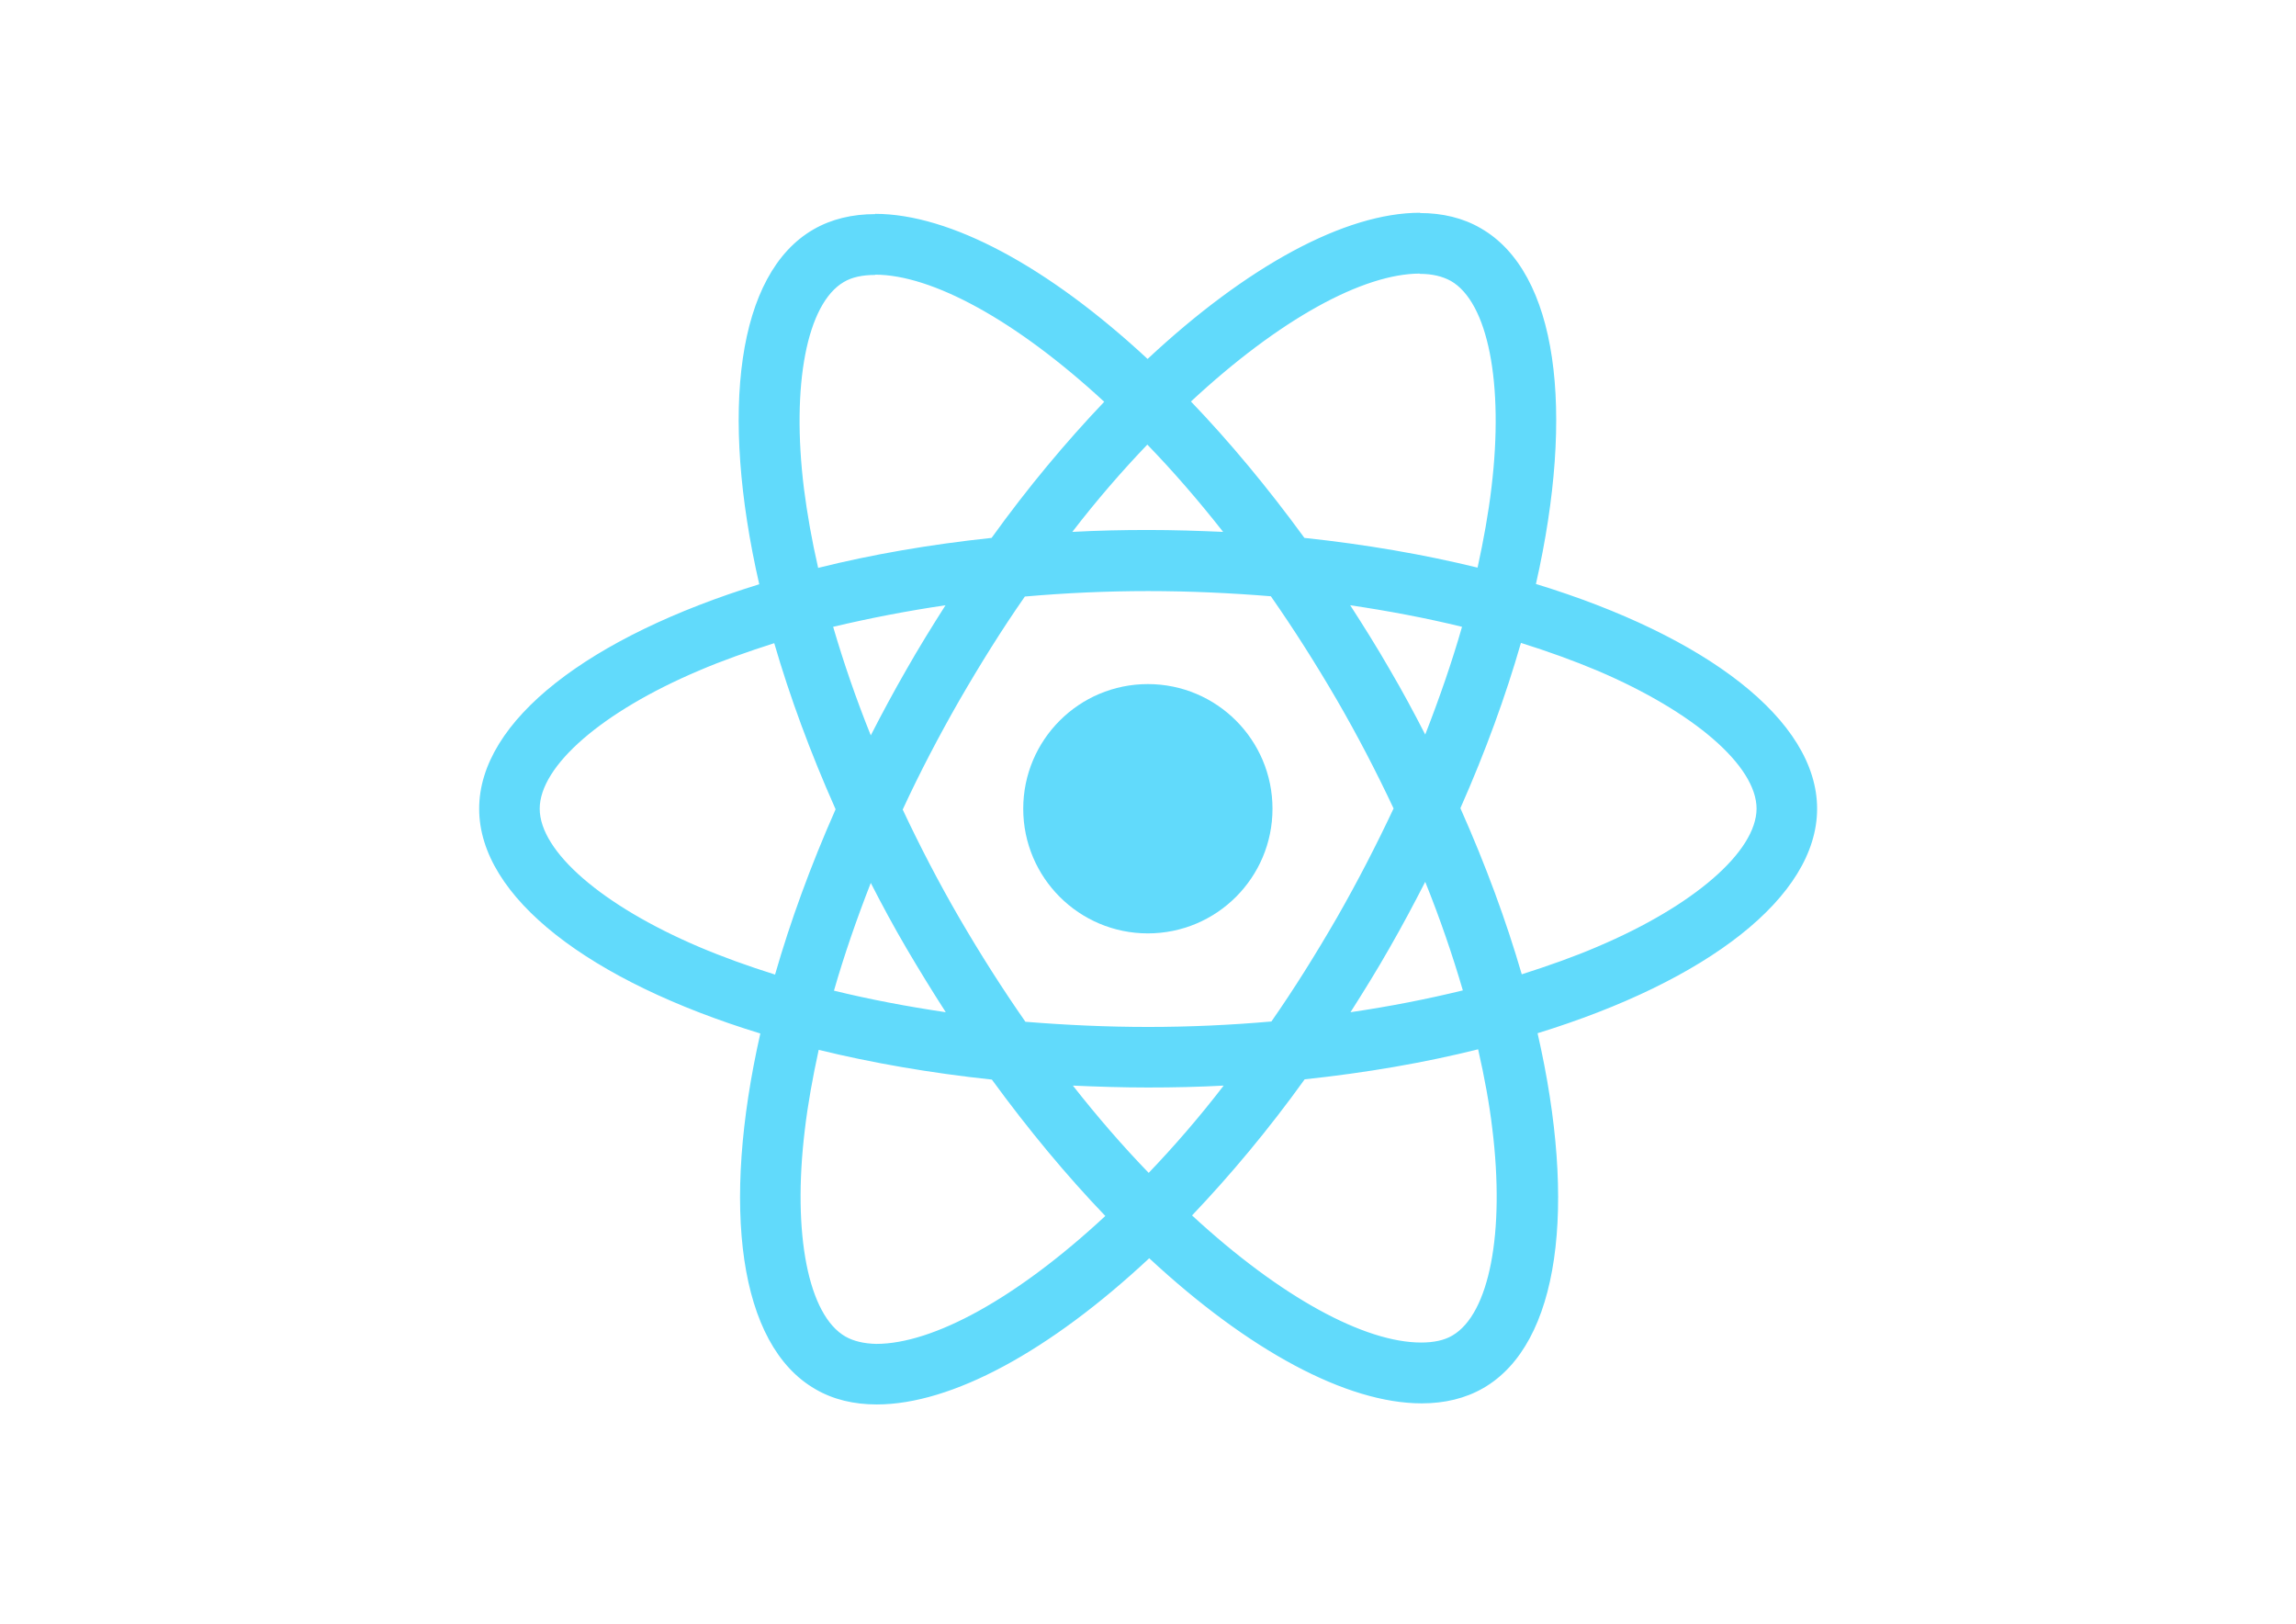
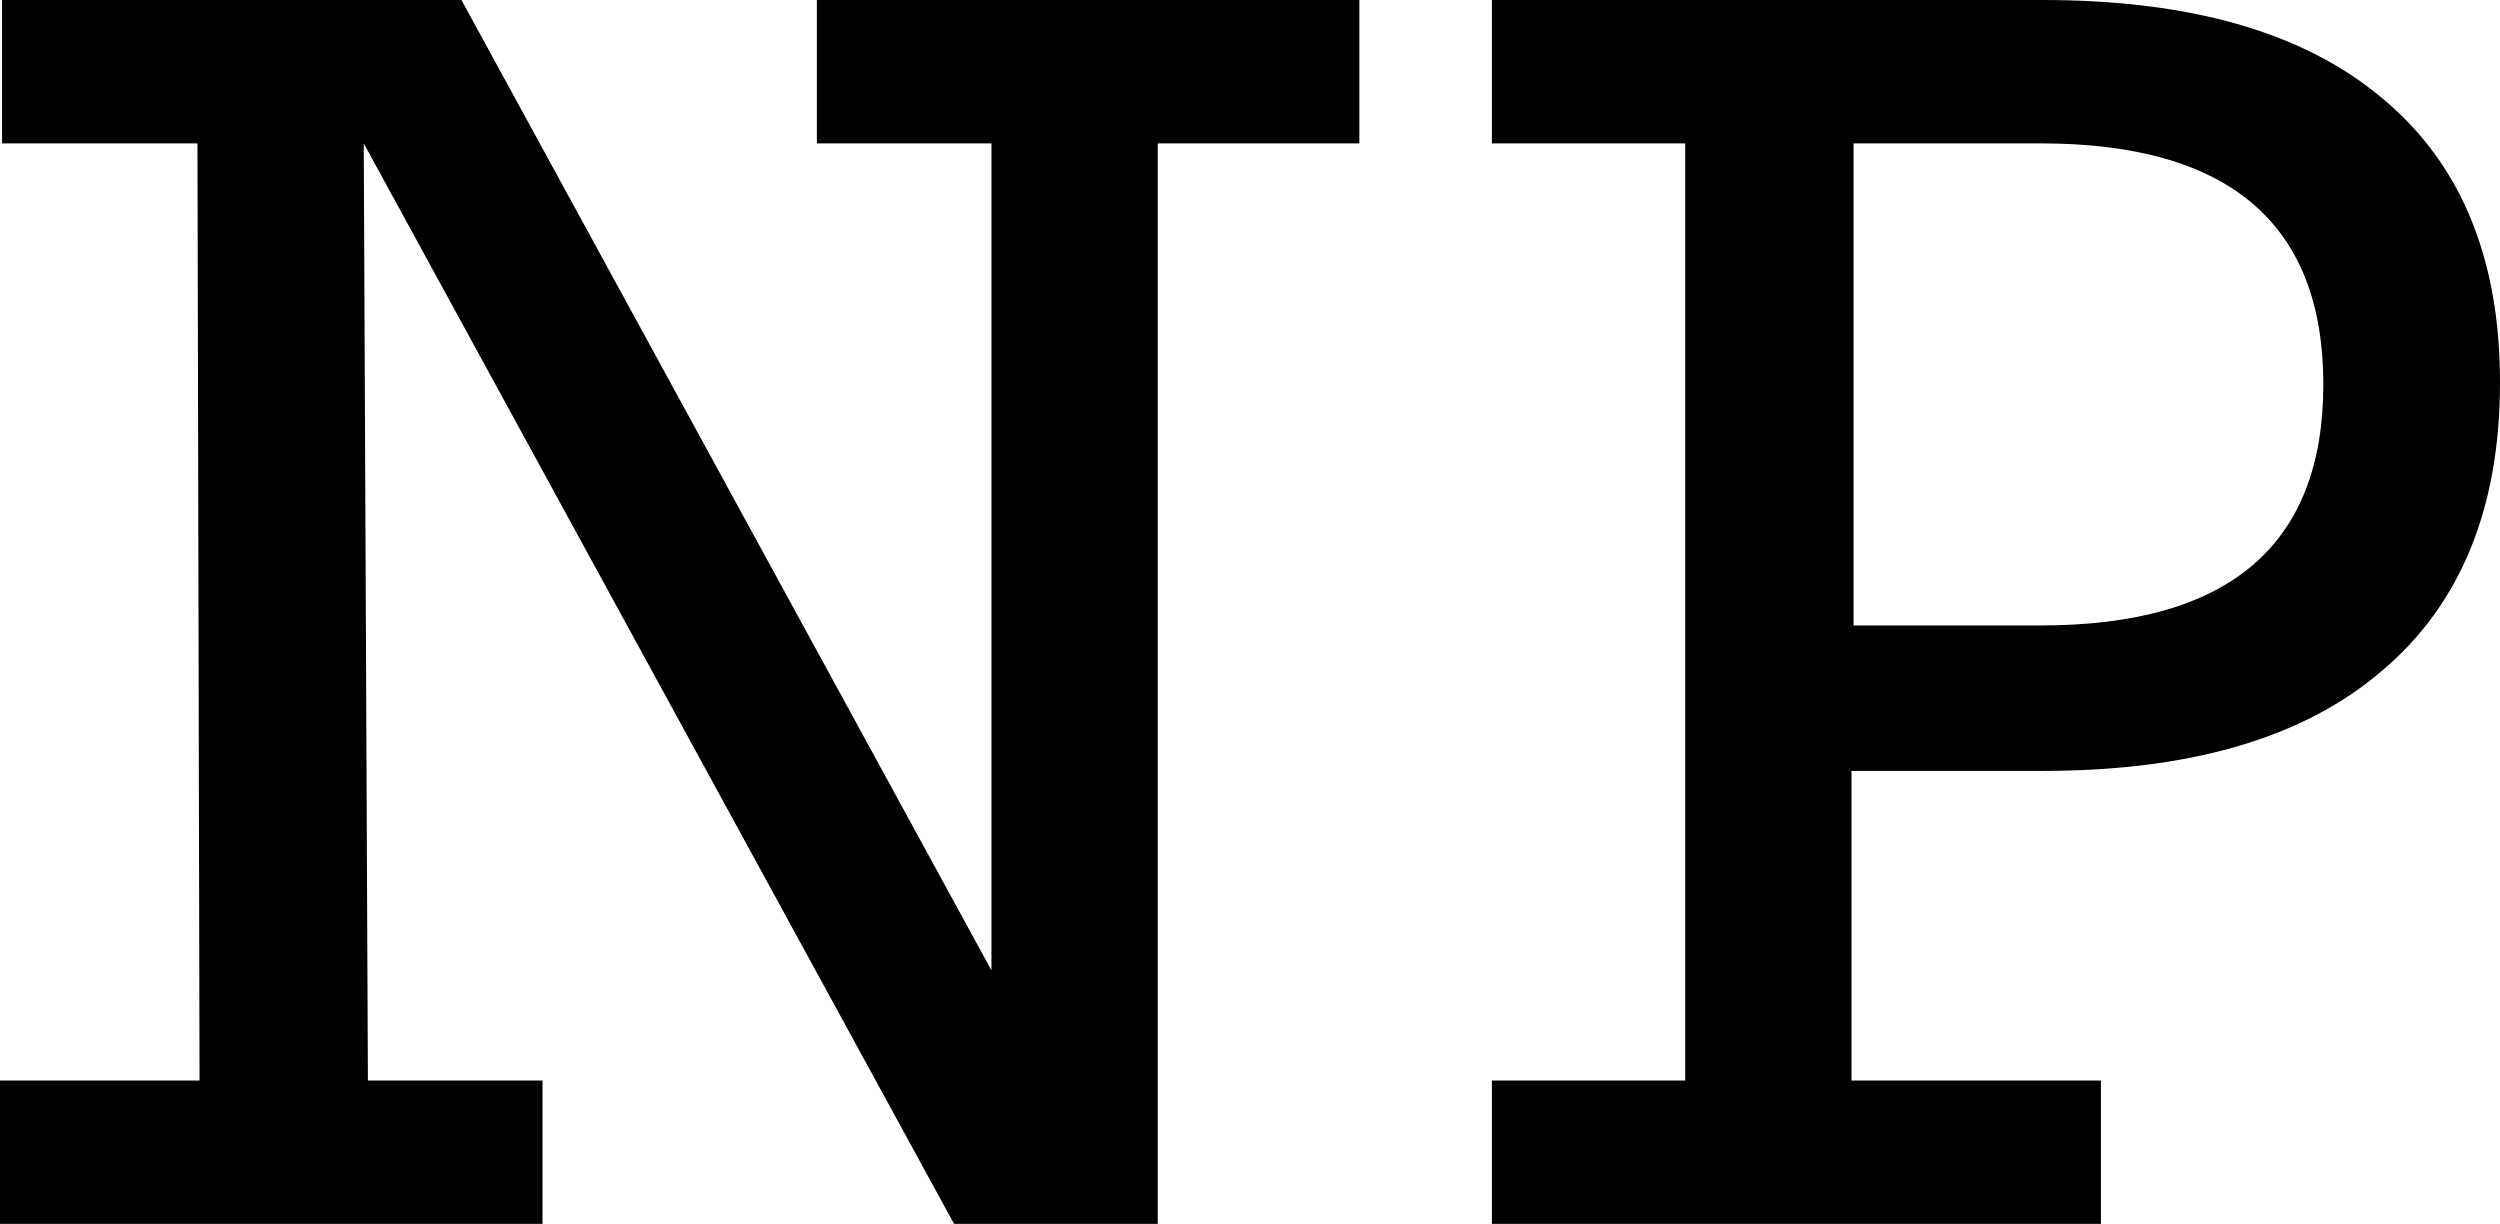
- <svg xmlns="http://www.w3.org/2000/svg" viewBox="0 0 841.9 595.3">
-   <g fill="#61DAFB">
-     <path d="M666.3 296.5c0-32.5-40.7-63.3-103.1-82.4 14.4-63.6 8-114.2-20.2-130.4-6.5-3.8-14.1-5.6-22.4-5.6v22.3c4.6 0 8.3.9 11.4 2.6 13.6 7.8 19.5 37.5 14.9 75.7-1.1 9.4-2.9 19.3-5.1 29.4-19.6-4.8-41-8.5-63.5-10.9-13.5-18.5-27.5-35.3-41.6-50 32.6-30.3 63.2-46.9 84-46.9V78c-27.5 0-63.5 19.6-99.9 53.6-36.4-33.8-72.4-53.2-99.9-53.2v22.3c20.7 0 51.4 16.5 84 46.6-14 14.7-28 31.4-41.3 49.9-22.6 2.4-44 6.1-63.6 11-2.3-10-4-19.7-5.2-29-4.7-38.2 1.1-67.9 14.6-75.8 3-1.8 6.9-2.6 11.5-2.6V78.5c-8.4 0-16 1.8-22.6 5.6-28.1 16.2-34.4 66.7-19.9 130.1-62.2 19.2-102.7 49.9-102.7 82.3 0 32.5 40.7 63.3 103.1 82.4-14.4 63.6-8 114.2 20.2 130.4 6.5 3.8 14.1 5.6 22.5 5.6 27.5 0 63.5-19.6 99.9-53.6 36.4 33.8 72.4 53.2 99.9 53.2 8.4 0 16-1.8 22.6-5.6 28.1-16.2 34.4-66.7 19.9-130.1 62-19.1 102.5-49.9 102.5-82.3zm-130.2-66.7c-3.7 12.9-8.3 26.2-13.5 39.5-4.1-8-8.4-16-13.1-24-4.6-8-9.5-15.8-14.4-23.4 14.2 2.1 27.9 4.7 41 7.9zm-45.8 106.5c-7.8 13.5-15.8 26.3-24.1 38.2-14.9 1.3-30 2-45.2 2-15.1 0-30.2-.7-45-1.9-8.3-11.9-16.4-24.6-24.2-38-7.6-13.1-14.5-26.4-20.8-39.8 6.2-13.4 13.2-26.8 20.7-39.9 7.8-13.5 15.8-26.3 24.1-38.2 14.9-1.3 30-2 45.2-2 15.1 0 30.2.7 45 1.9 8.3 11.9 16.4 24.6 24.2 38 7.6 13.1 14.5 26.4 20.8 39.8-6.3 13.4-13.2 26.8-20.7 39.9zm32.3-13c5.4 13.4 10 26.8 13.8 39.8-13.1 3.2-26.9 5.9-41.2 8 4.9-7.7 9.8-15.6 14.4-23.7 4.6-8 8.9-16.1 13-24.1zM421.2 430c-9.3-9.6-18.6-20.3-27.8-32 9 .4 18.2.7 27.5.7 9.4 0 18.7-.2 27.8-.7-9 11.7-18.3 22.4-27.5 32zm-74.4-58.9c-14.2-2.1-27.9-4.7-41-7.9 3.7-12.9 8.3-26.2 13.5-39.5 4.1 8 8.4 16 13.1 24 4.7 8 9.5 15.8 14.4 23.4zM420.7 163c9.3 9.6 18.6 20.3 27.8 32-9-.4-18.2-.7-27.5-.7-9.4 0-18.7.2-27.8.7 9-11.7 18.3-22.4 27.5-32zm-74 58.9c-4.9 7.7-9.8 15.6-14.4 23.7-4.6 8-8.9 16-13 24-5.4-13.4-10-26.8-13.8-39.8 13.1-3.1 26.9-5.8 41.2-7.9zm-90.5 125.2c-35.4-15.1-58.3-34.9-58.3-50.6 0-15.7 22.9-35.6 58.3-50.6 8.6-3.7 18-7 27.7-10.1 5.7 19.6 13.2 40 22.5 60.9-9.2 20.8-16.6 41.1-22.2 60.6-9.9-3.1-19.3-6.5-28-10.2zM310 490c-13.6-7.8-19.5-37.5-14.9-75.7 1.1-9.4 2.9-19.3 5.1-29.4 19.6 4.8 41 8.5 63.5 10.9 13.5 18.5 27.5 35.3 41.6 50-32.6 30.3-63.2 46.9-84 46.9-4.5-.1-8.3-1-11.3-2.7zm237.2-76.2c4.7 38.2-1.1 67.9-14.6 75.8-3 1.8-6.9 2.6-11.5 2.6-20.7 0-51.4-16.5-84-46.6 14-14.7 28-31.4 41.3-49.9 22.6-2.4 44-6.1 63.6-11 2.3 10.1 4.1 19.8 5.2 29.1zm38.5-66.7c-8.6 3.7-18 7-27.7 10.1-5.7-19.6-13.2-40-22.5-60.9 9.2-20.8 16.6-41.1 22.2-60.6 9.9 3.1 19.3 6.5 28.1 10.2 35.4 15.1 58.3 34.9 58.3 50.6-.1 15.7-23 35.6-58.4 50.6zM320.8 78.4z" />
-     <circle cx="420.9" cy="296.5" r="45.7" />
-     <path d="M520.5 78.1z" />
-   </g>
+ <svg xmlns="http://www.w3.org/2000/svg" width="335" height="164" viewBox="0 0 335 164">
+   <path d="M0.279 0H61.832L132.855 130.031V19.212H109.46V0H182.154V19.212H155.137V164H127.842L48.742 19.212L49.299 144.788H72.695V164H0V144.788H26.738L26.46 19.212H0.279V0Z" />
+   <path d="M273.725 0C293.593 0 308.726 4.362 319.124 13.087C329.708 21.811 335 34.526 335 51.233C335 68.124 329.708 81.025 319.124 89.936C308.726 98.846 293.593 103.301 273.725 103.301H248.101V144.788H281.524V164H199.916V144.788H225.819V82V19.212H199.916V0H273.725ZM273.446 83.81C298.699 83.81 311.326 73.044 311.326 51.511C311.326 29.979 298.699 19.212 273.446 19.212H248.379V83.81H273.446Z" />
</svg>
